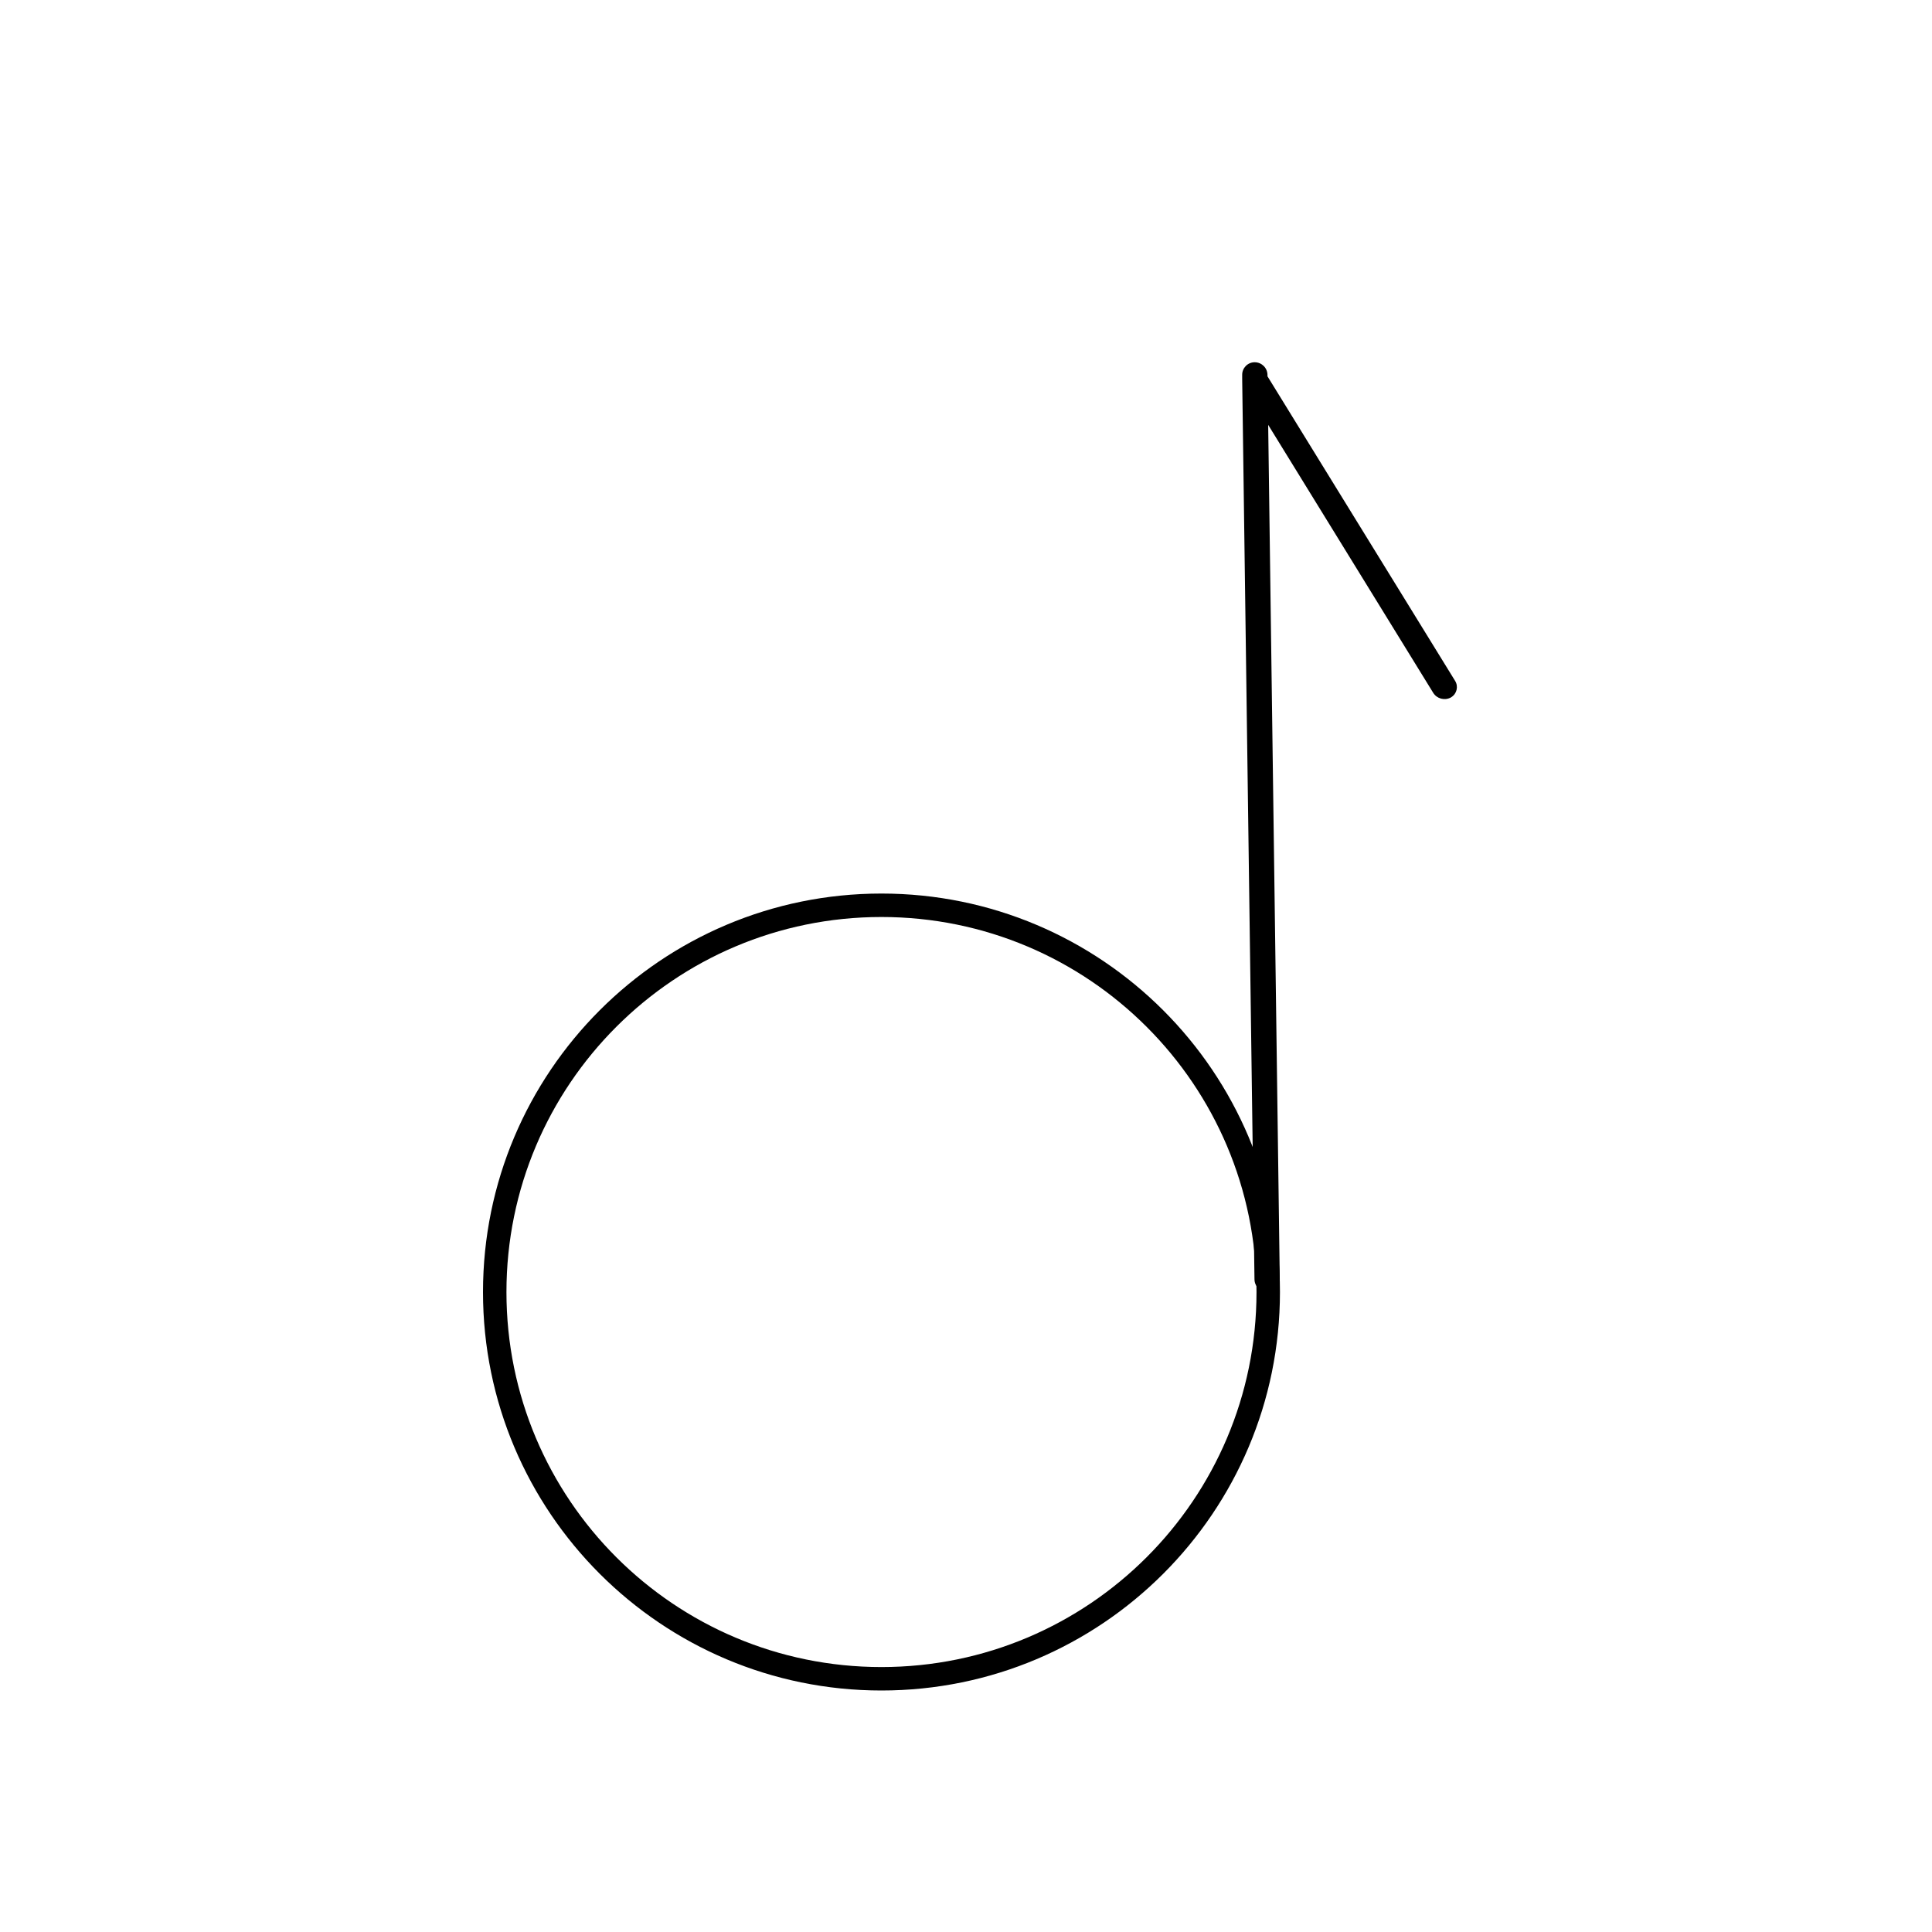
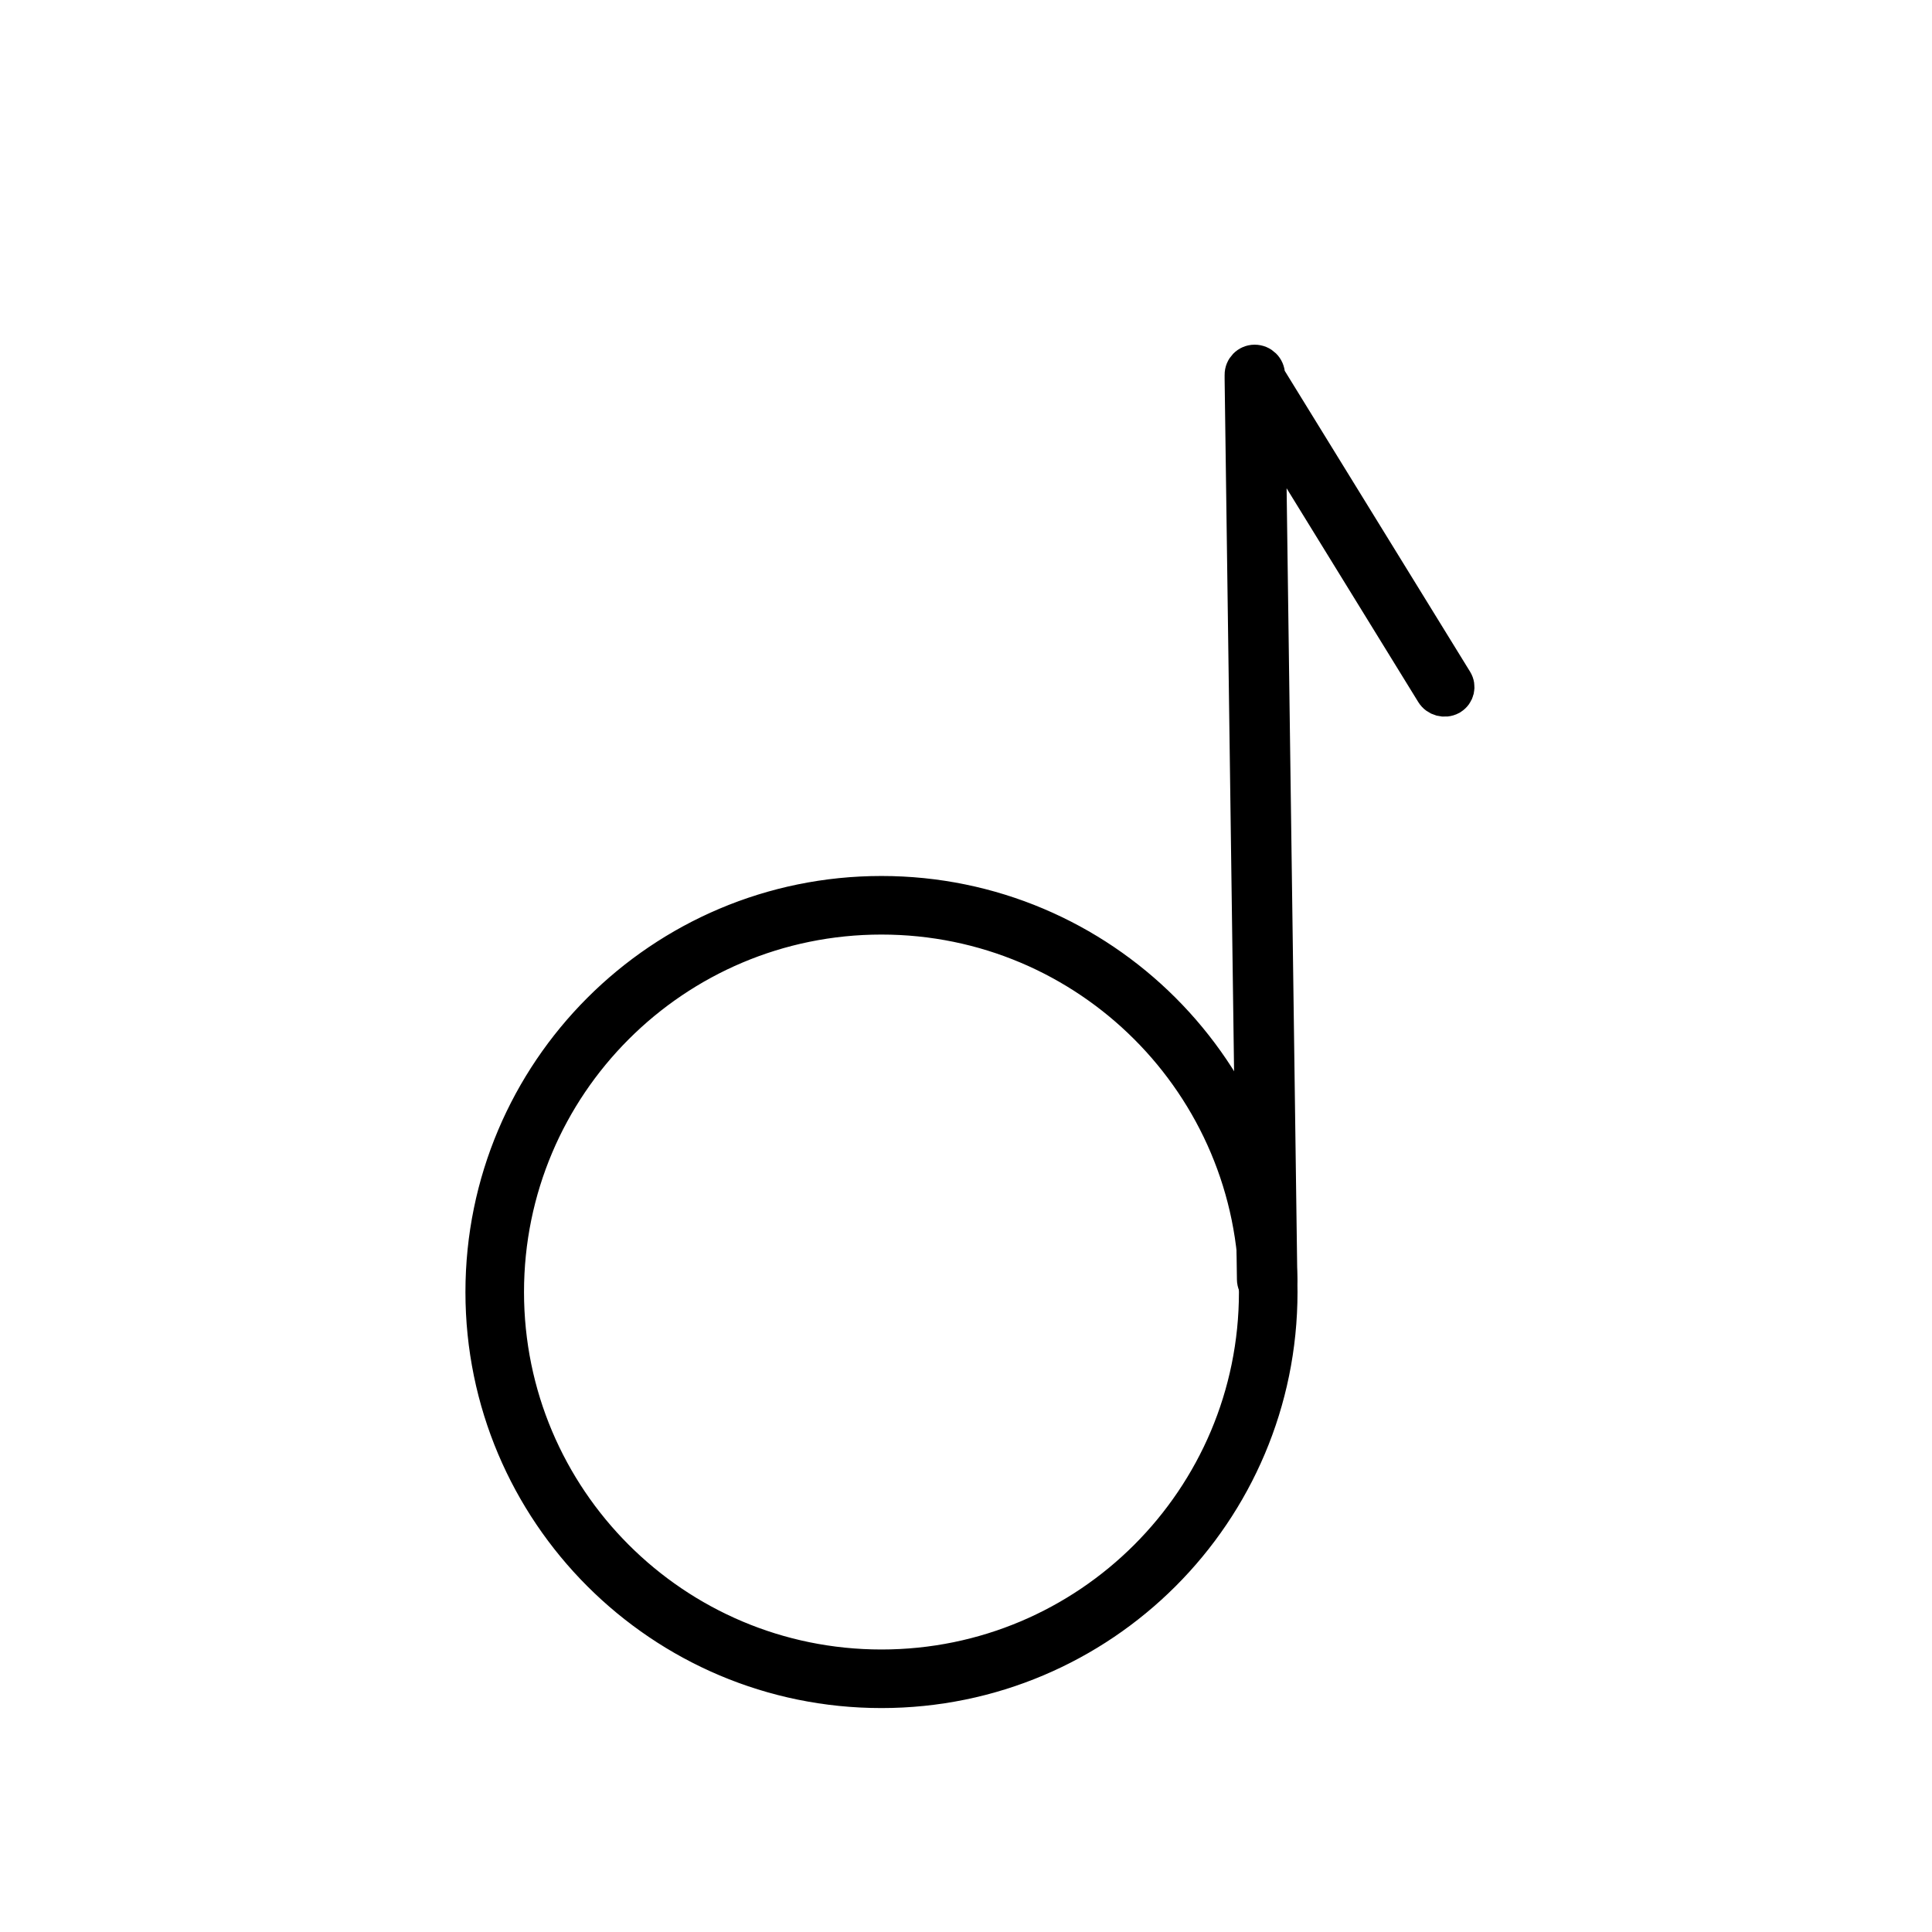
<svg xmlns="http://www.w3.org/2000/svg" width="22px" height="22px" viewBox="0 0 22 22" version="1.1">
  <g id="页面-1" stroke="none" stroke-width="1" fill="none" fill-rule="evenodd">
    <g id="folder-music">
      <rect id="矩形" x="0" y="0" width="22" height="22" />
-       <g id="编组-15" transform="translate(5.5, 4.125)" fill="#000000">
+       <g id="编组-15" transform="translate(5.5, 4.125)" fill="#000000" stroke="#000000" stroke-width="0.4">
        <path d="M4.537,6.05 C7.043,6.05 9.075,8.082 9.075,10.588 C9.075,13.093 7.043,15.125 4.537,15.125 C2.032,15.125 0,13.093 0,10.588 C0,8.082 2.032,6.05 4.537,6.05 Z M4.537,6.317 C2.179,6.317 0.267,8.229 0.267,10.588 C0.267,12.946 2.179,14.858 4.537,14.858 C6.896,14.858 8.808,12.946 8.808,10.588 C8.808,8.229 6.896,6.317 4.537,6.317 Z" id="椭圆形" fill-rule="nonzero" />
        <path d="M8.645,0.144 C8.644,0.066 8.707,0.001 8.785,1.31457526e-05 L8.787,0 C8.867,-1.46717942e-17 8.932,0.064 8.933,0.144 L8.933,0.16 L11.07,3.629 C11.109,3.692 11.089,3.775 11.026,3.814 L11.02,3.818 C10.95,3.855 10.862,3.832 10.82,3.764 L8.941,0.713 L9.073,10.443 C9.074,10.522 9.011,10.586 8.933,10.587 L8.931,10.588 C8.851,10.588 8.786,10.523 8.785,10.443 L8.645,0.192 C8.645,0.189 8.645,0.186 8.645,0.183 L8.645,0.144 Z" id="形状结合" />
      </g>
    </g>
  </g>
</svg>
